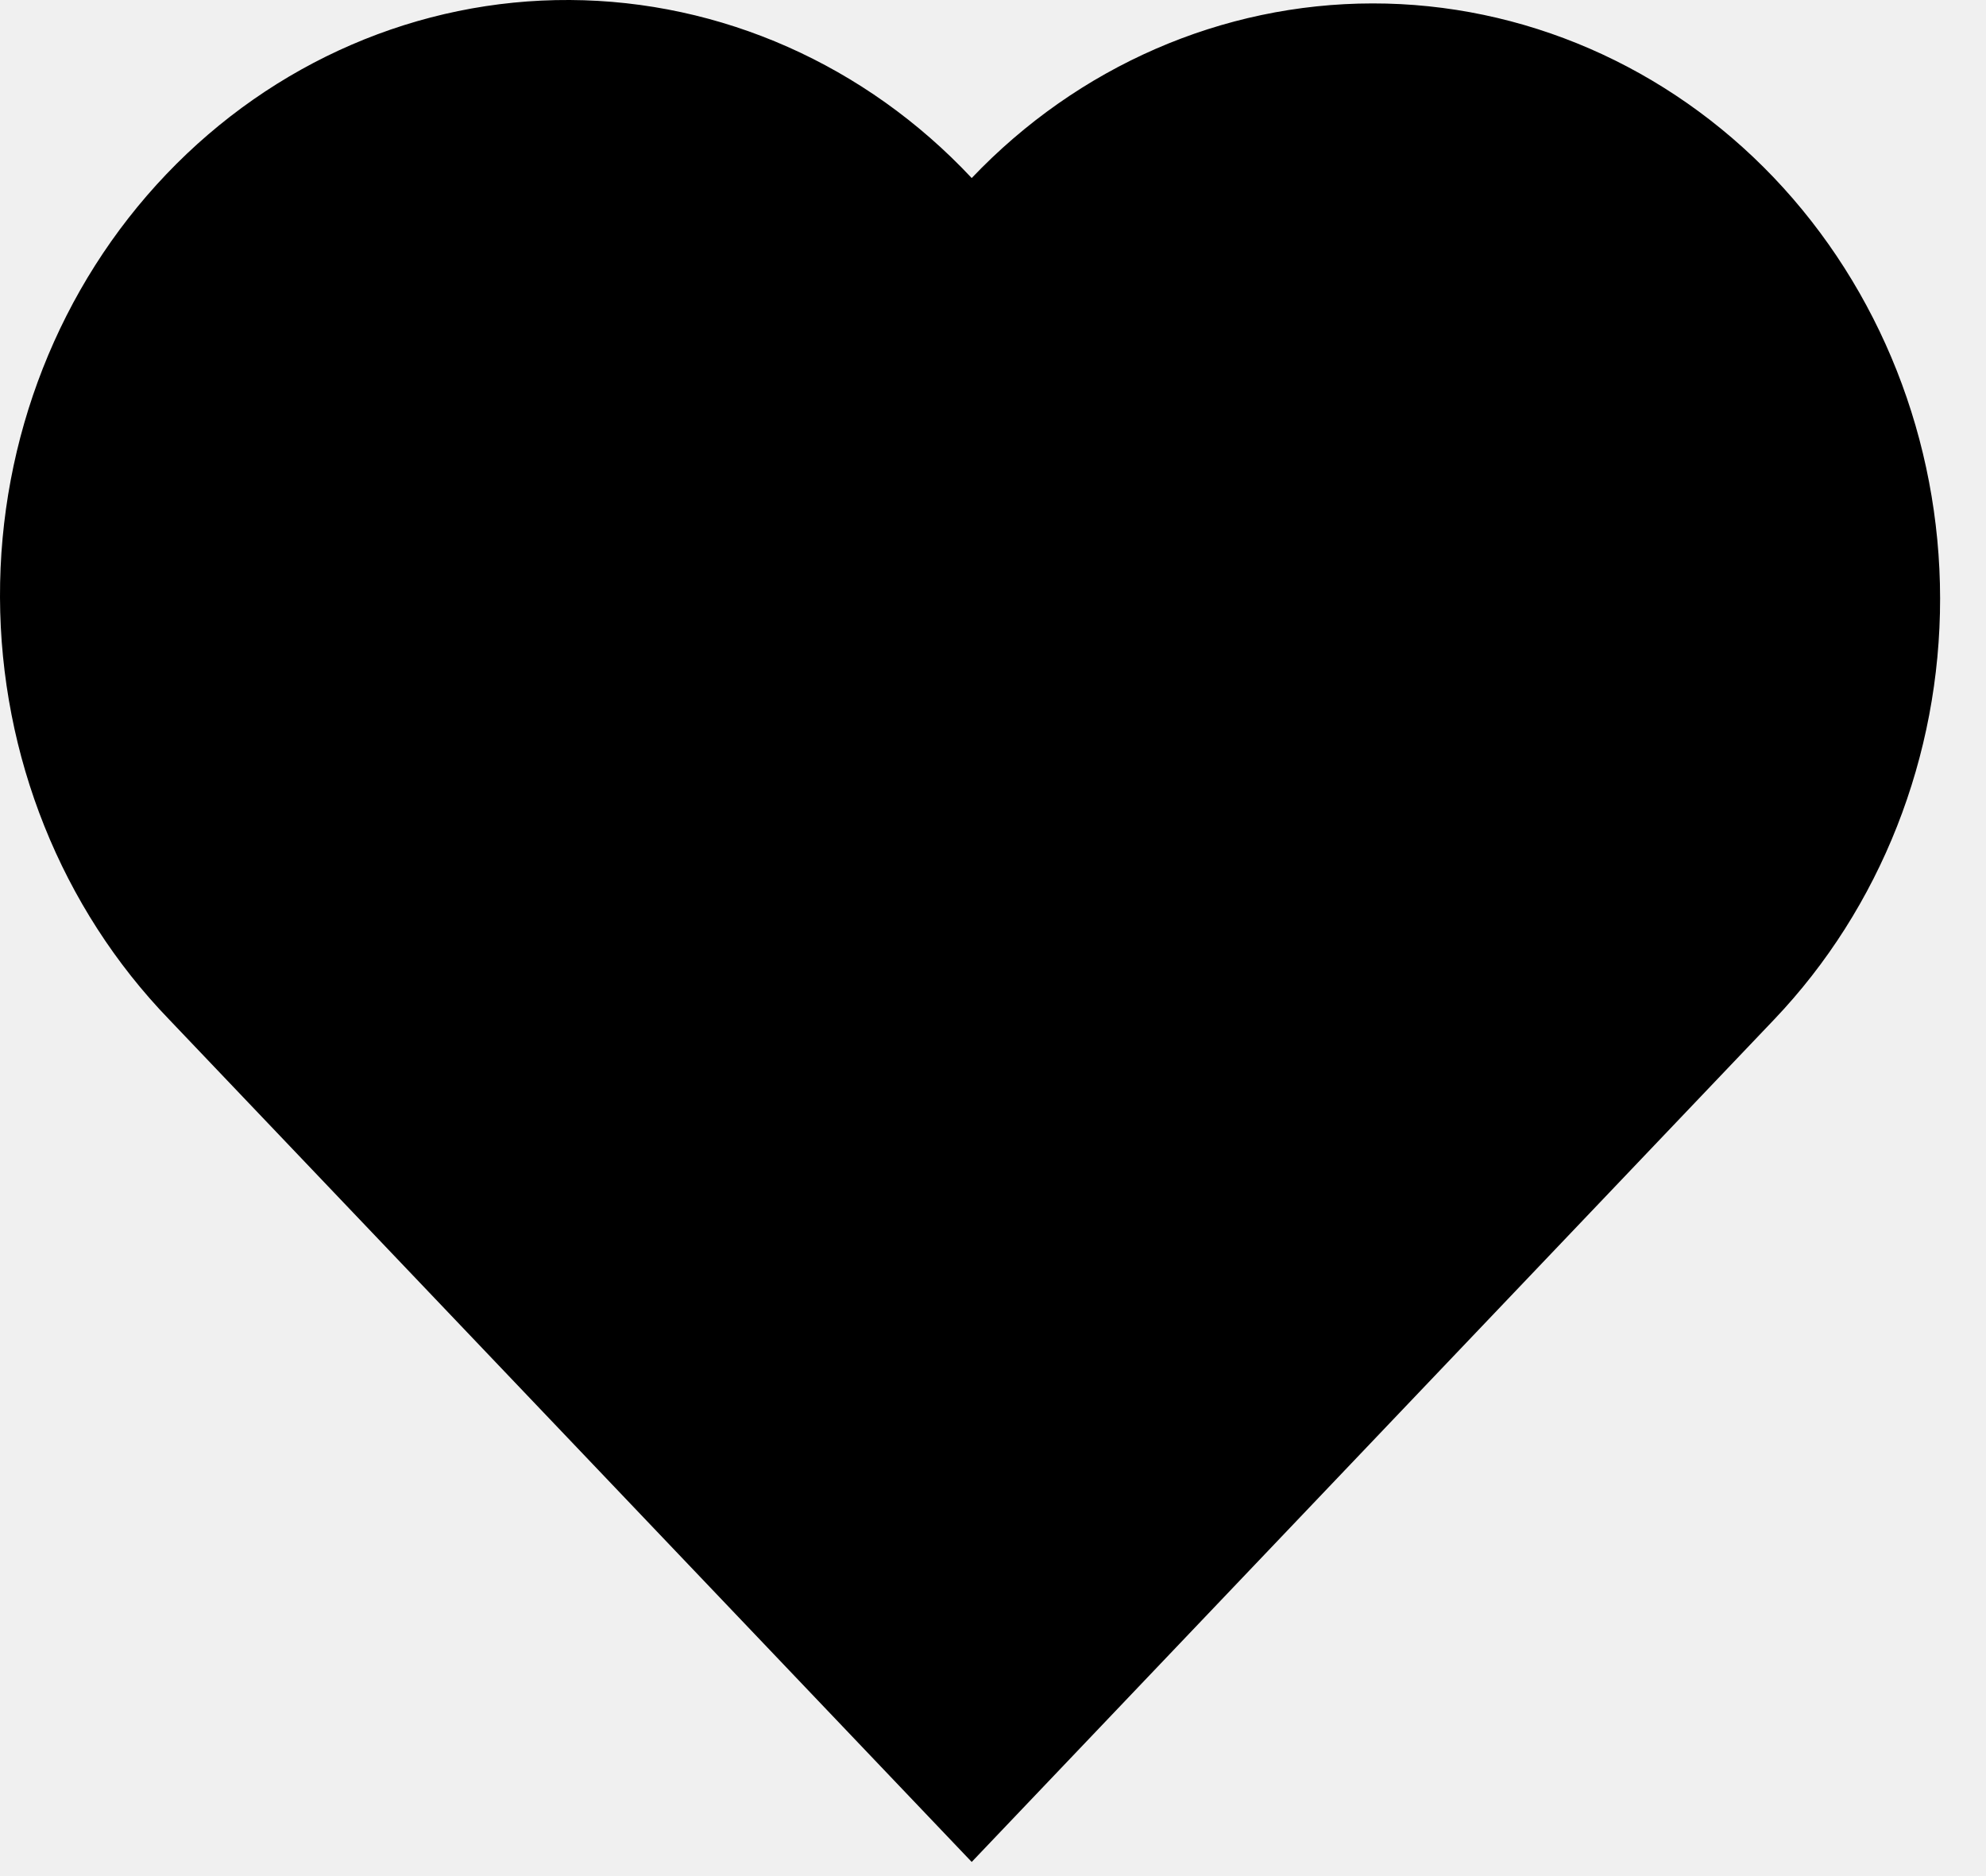
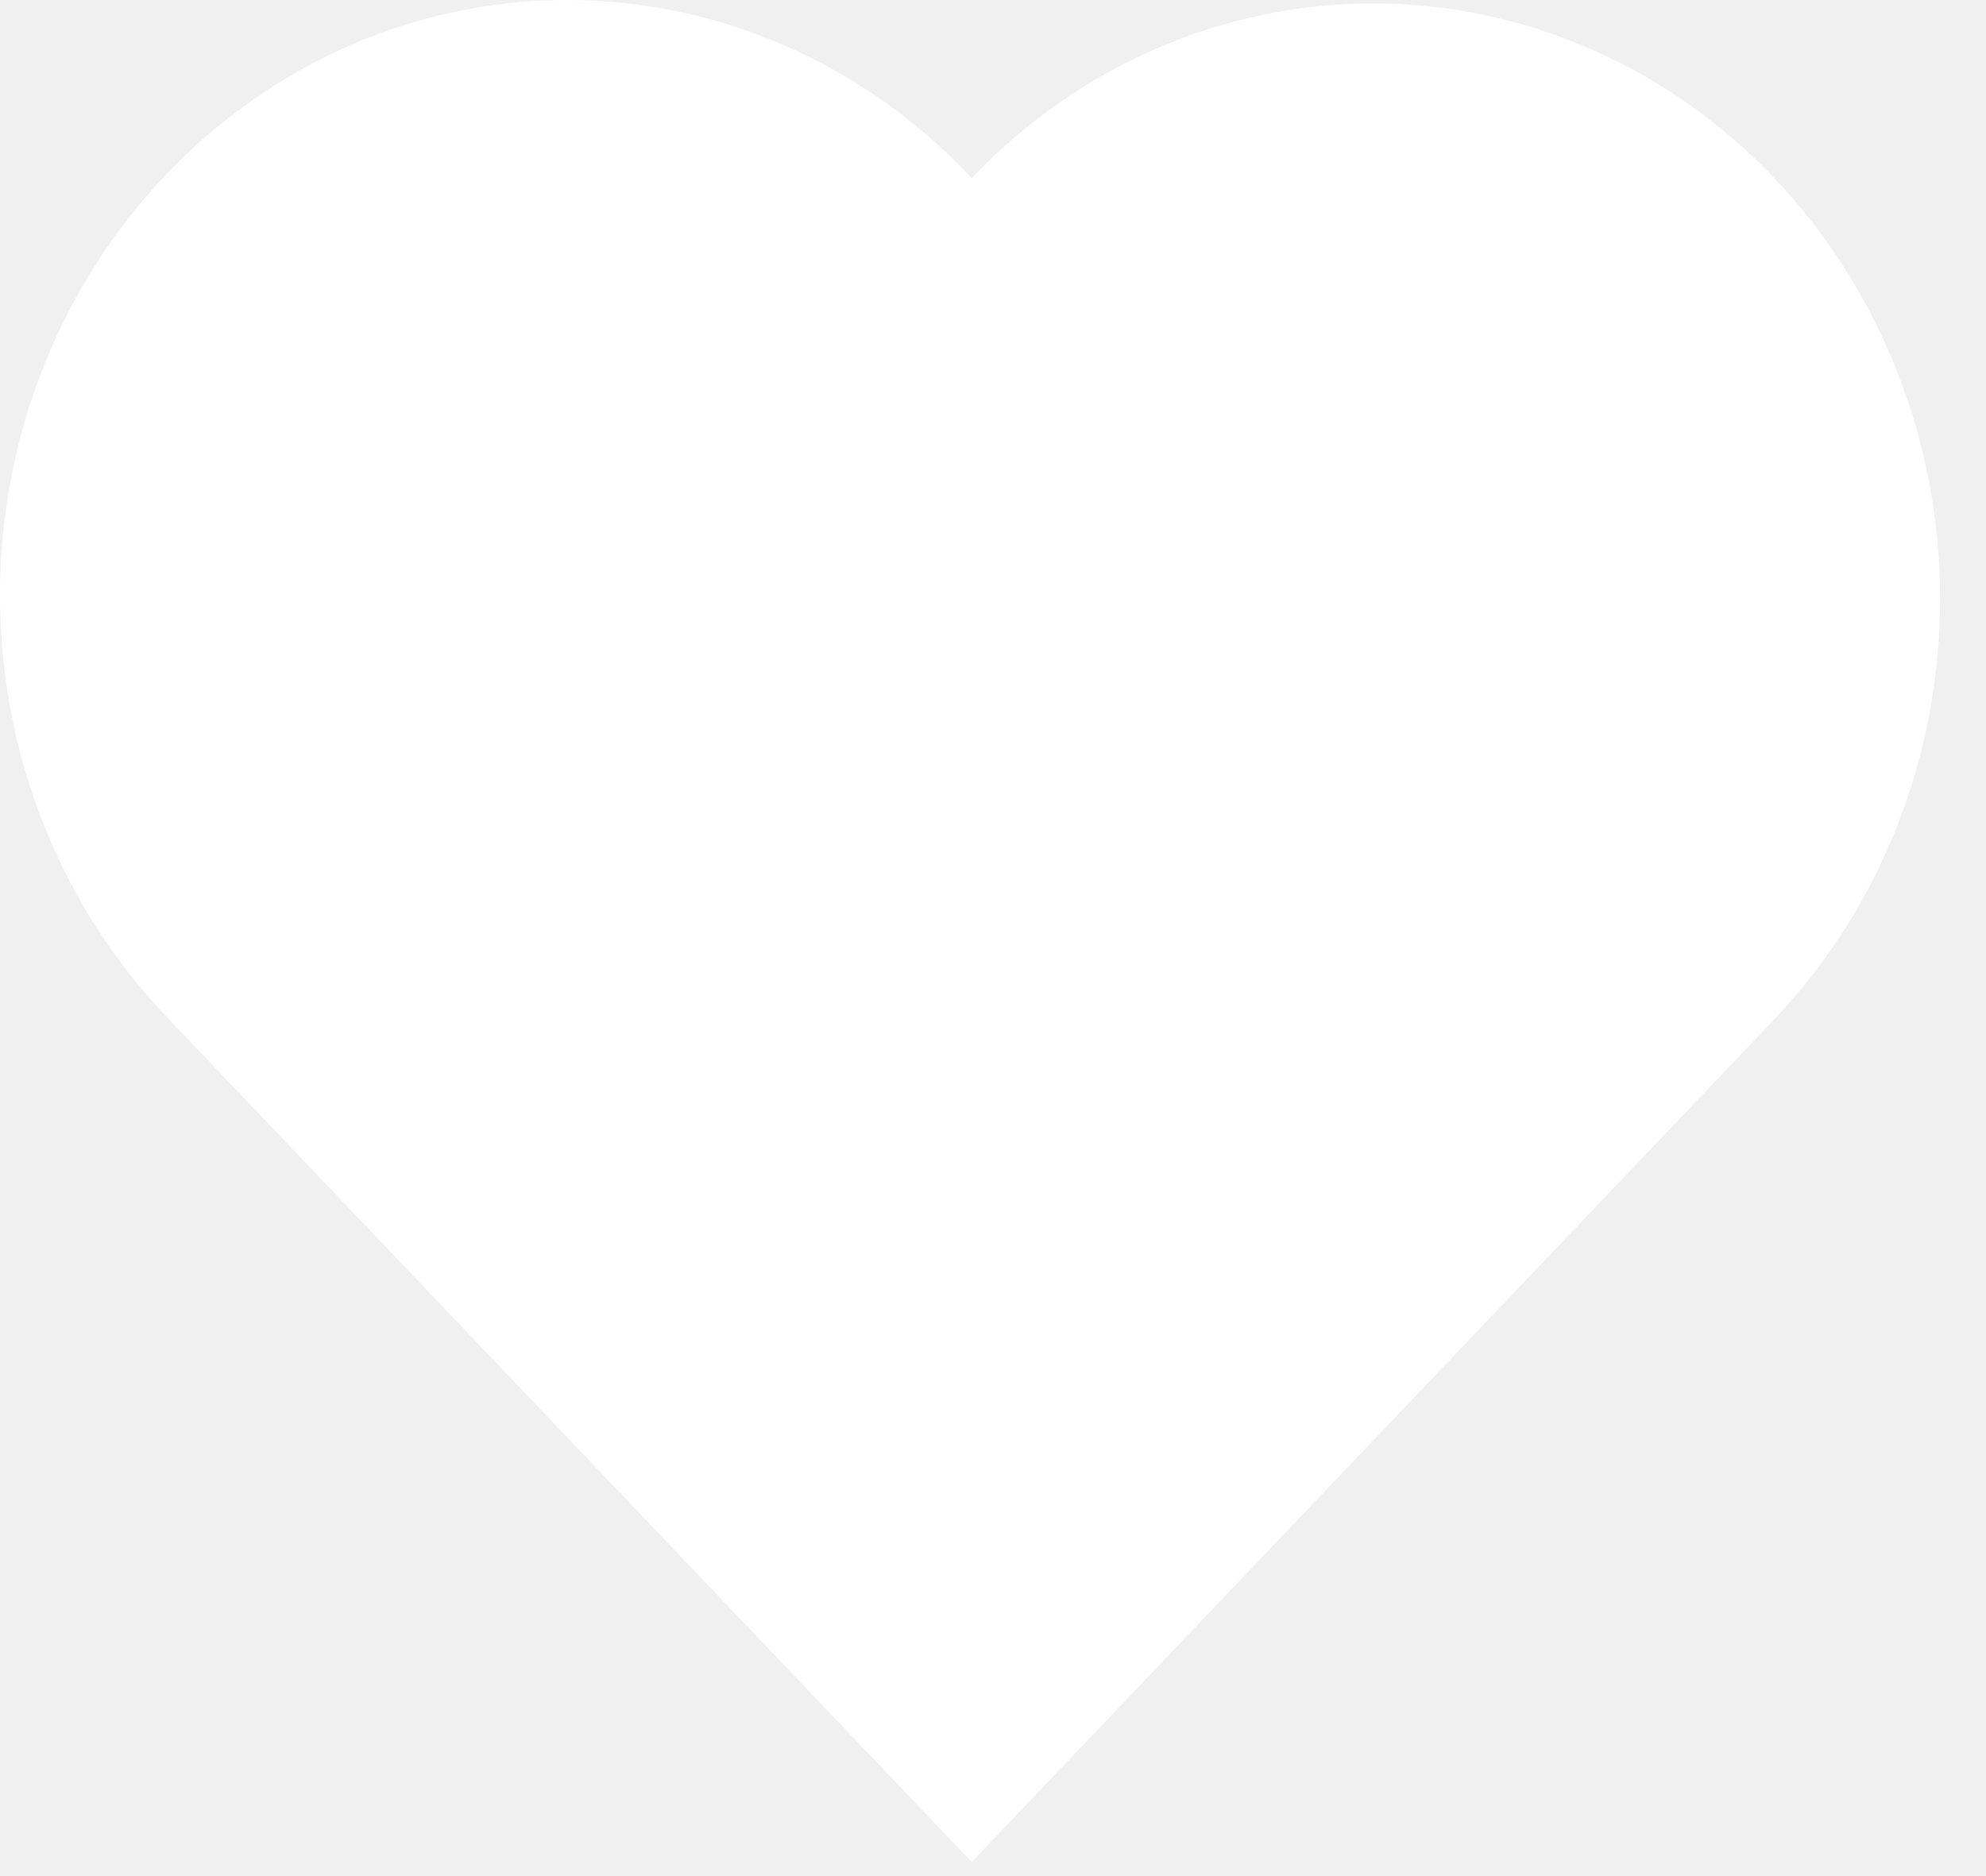
<svg xmlns="http://www.w3.org/2000/svg" width="18px" height="17px" viewBox="0 0 18 17" version="1.1">
  <g id="Symbols" stroke="none" stroke-width="1" fill="#000000" fill-rule="evenodd">
-     <g id="rejeuxxx" transform="translate(-263, -31)" fill="#000000" fill-rule="nonzero">
+     <g id="rejeuxxx" transform="translate(-263, -31)" fill="#FFFFFF" fill-rule="nonzero">
      <g id="Group-10">
        <g id="Group-9" transform="translate(20, 20)">
          <g id="Group-3" transform="translate(233, 0)">
            <g id="np_music_2871677_000000" transform="translate(10, 11)">
              <path d="M12.44,0.031 C11.077,0.032 9.77,0.602 8.807,1.614 C7.846,0.588 6.535,0.007 5.164,0 C3.794,-0.007 2.478,0.562 1.508,1.579 C0.538,2.596 -0.005,3.977 0,5.415 C0.005,6.855 0.557,8.232 1.533,9.242 L8.807,16.879 L16.08,9.242 C17.044,8.23 17.585,6.856 17.584,5.425 C17.583,3.993 17.04,2.621 16.076,1.609 C15.111,0.598 13.803,0.03 12.44,0.031 L12.44,0.031 Z" id="Path" />
            </g>
          </g>
        </g>
      </g>
    </g>
  </g>
</svg>
